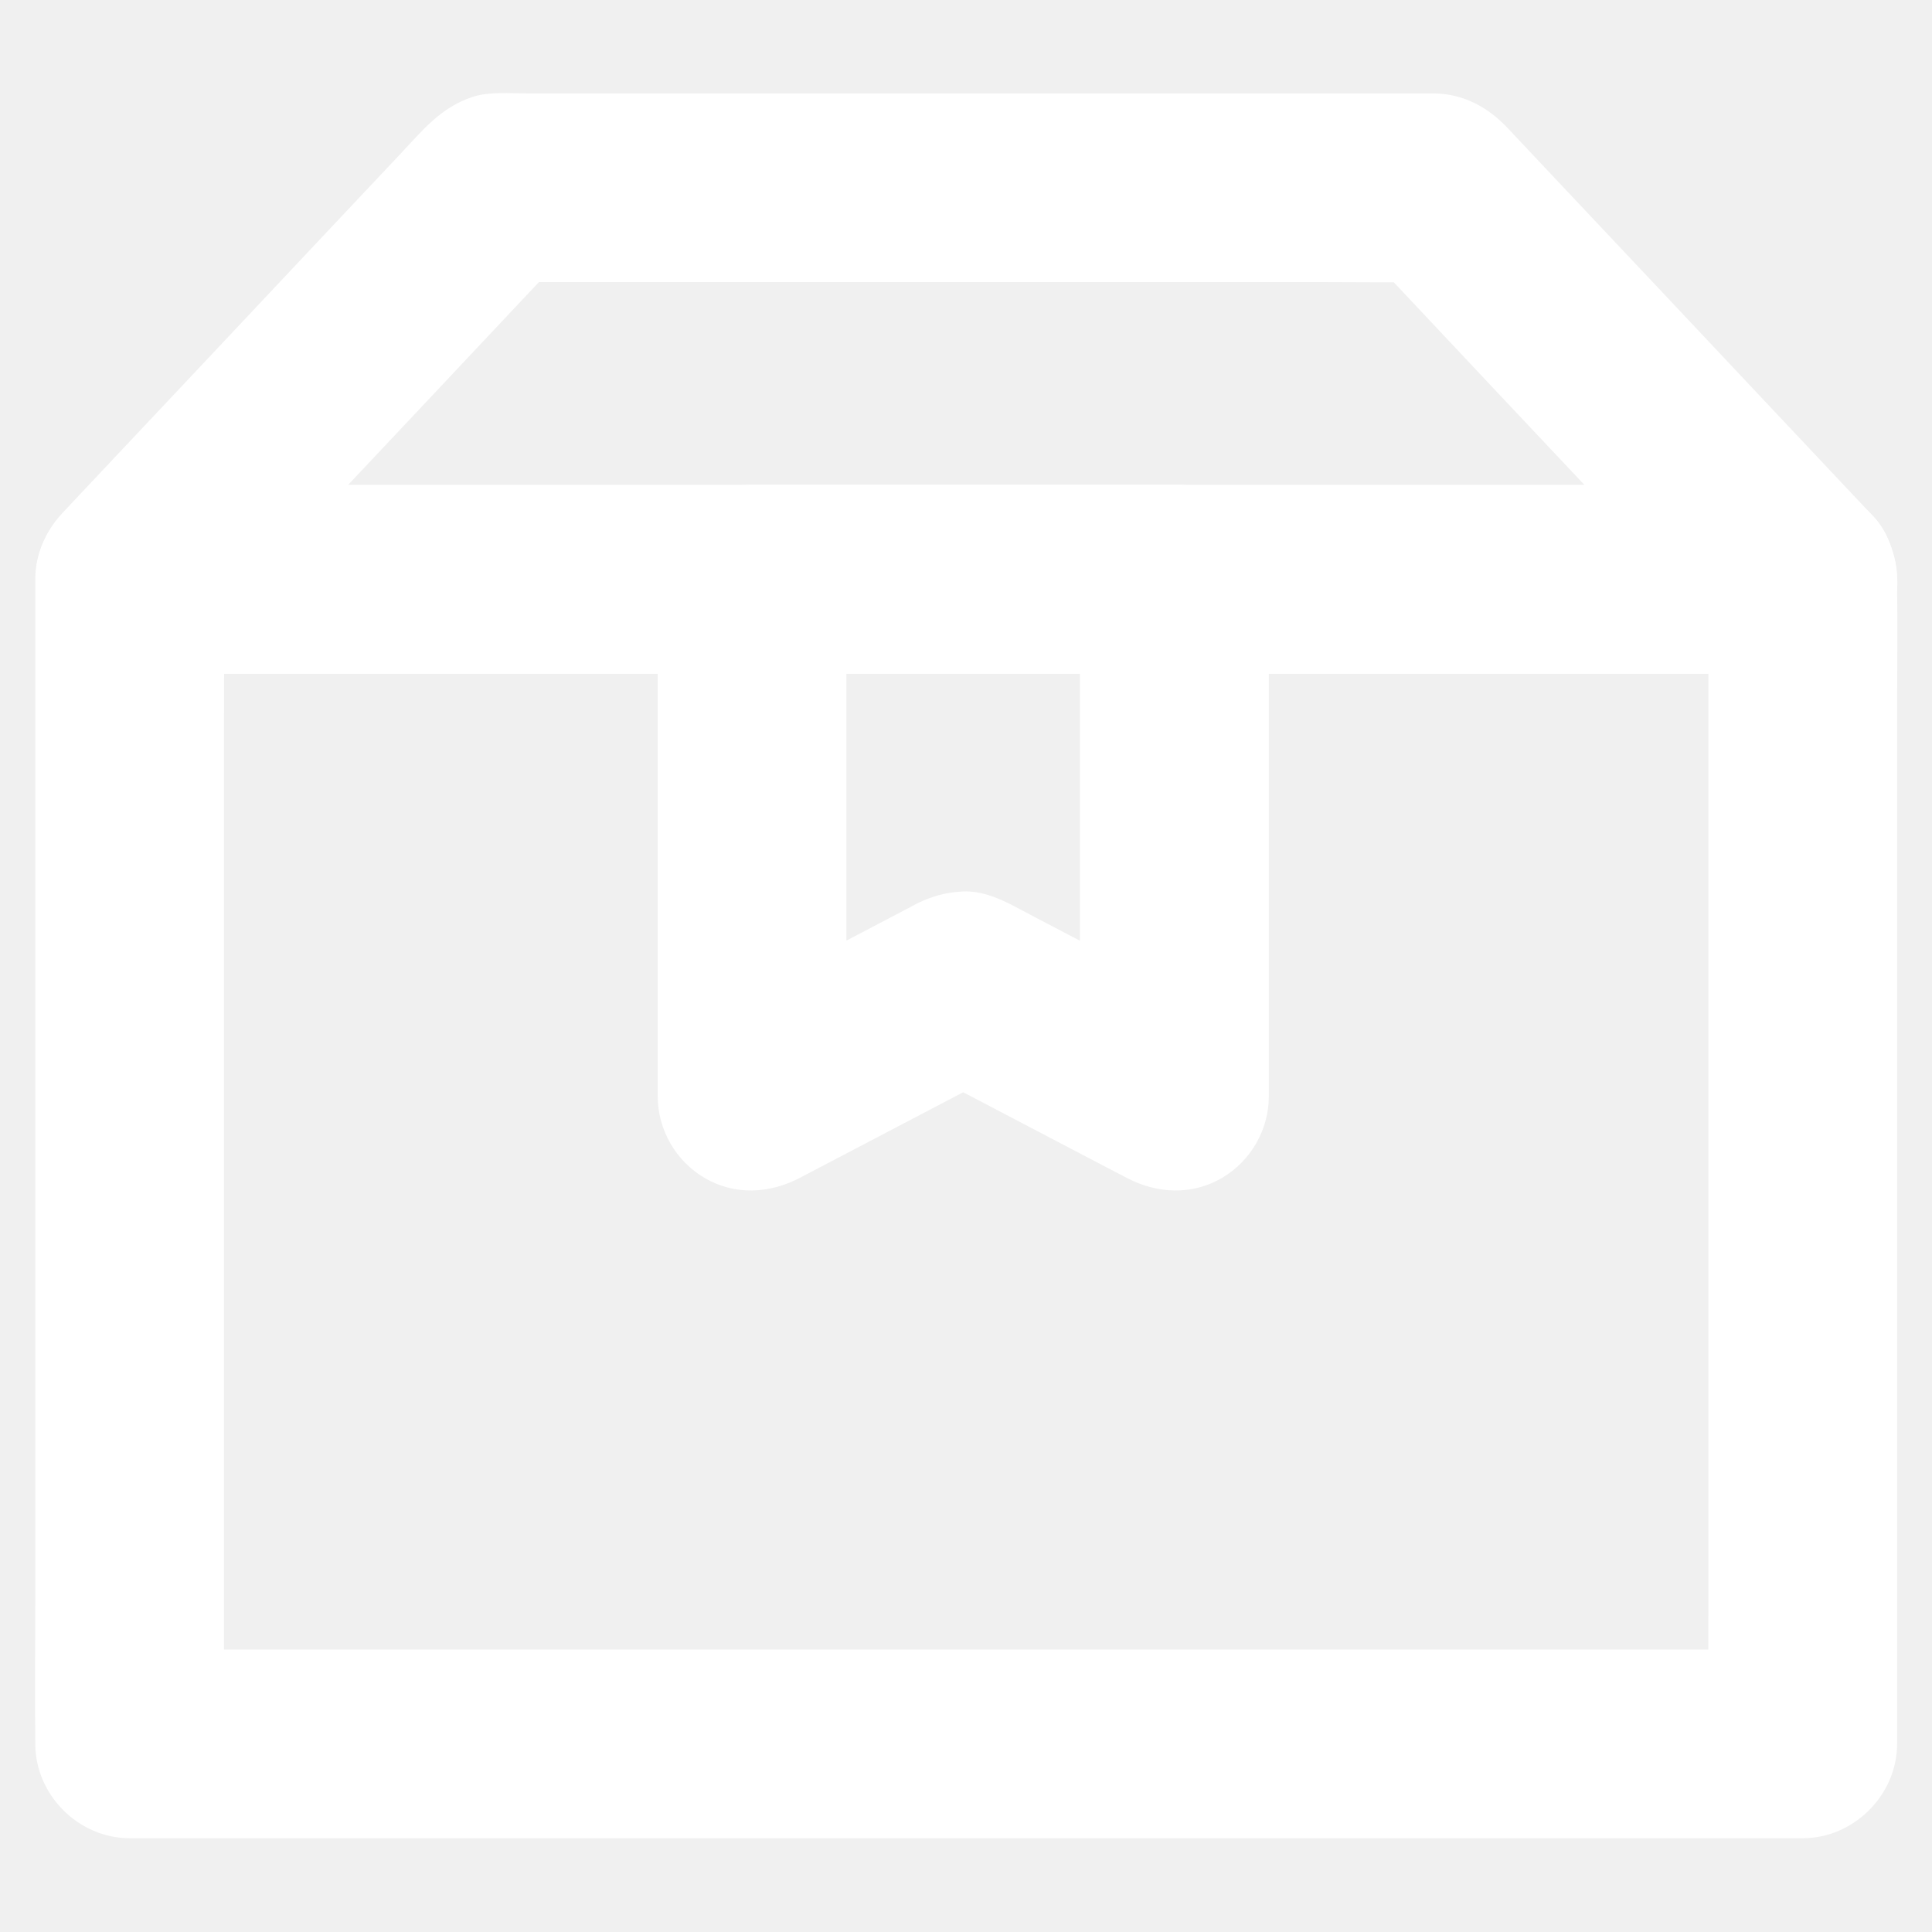
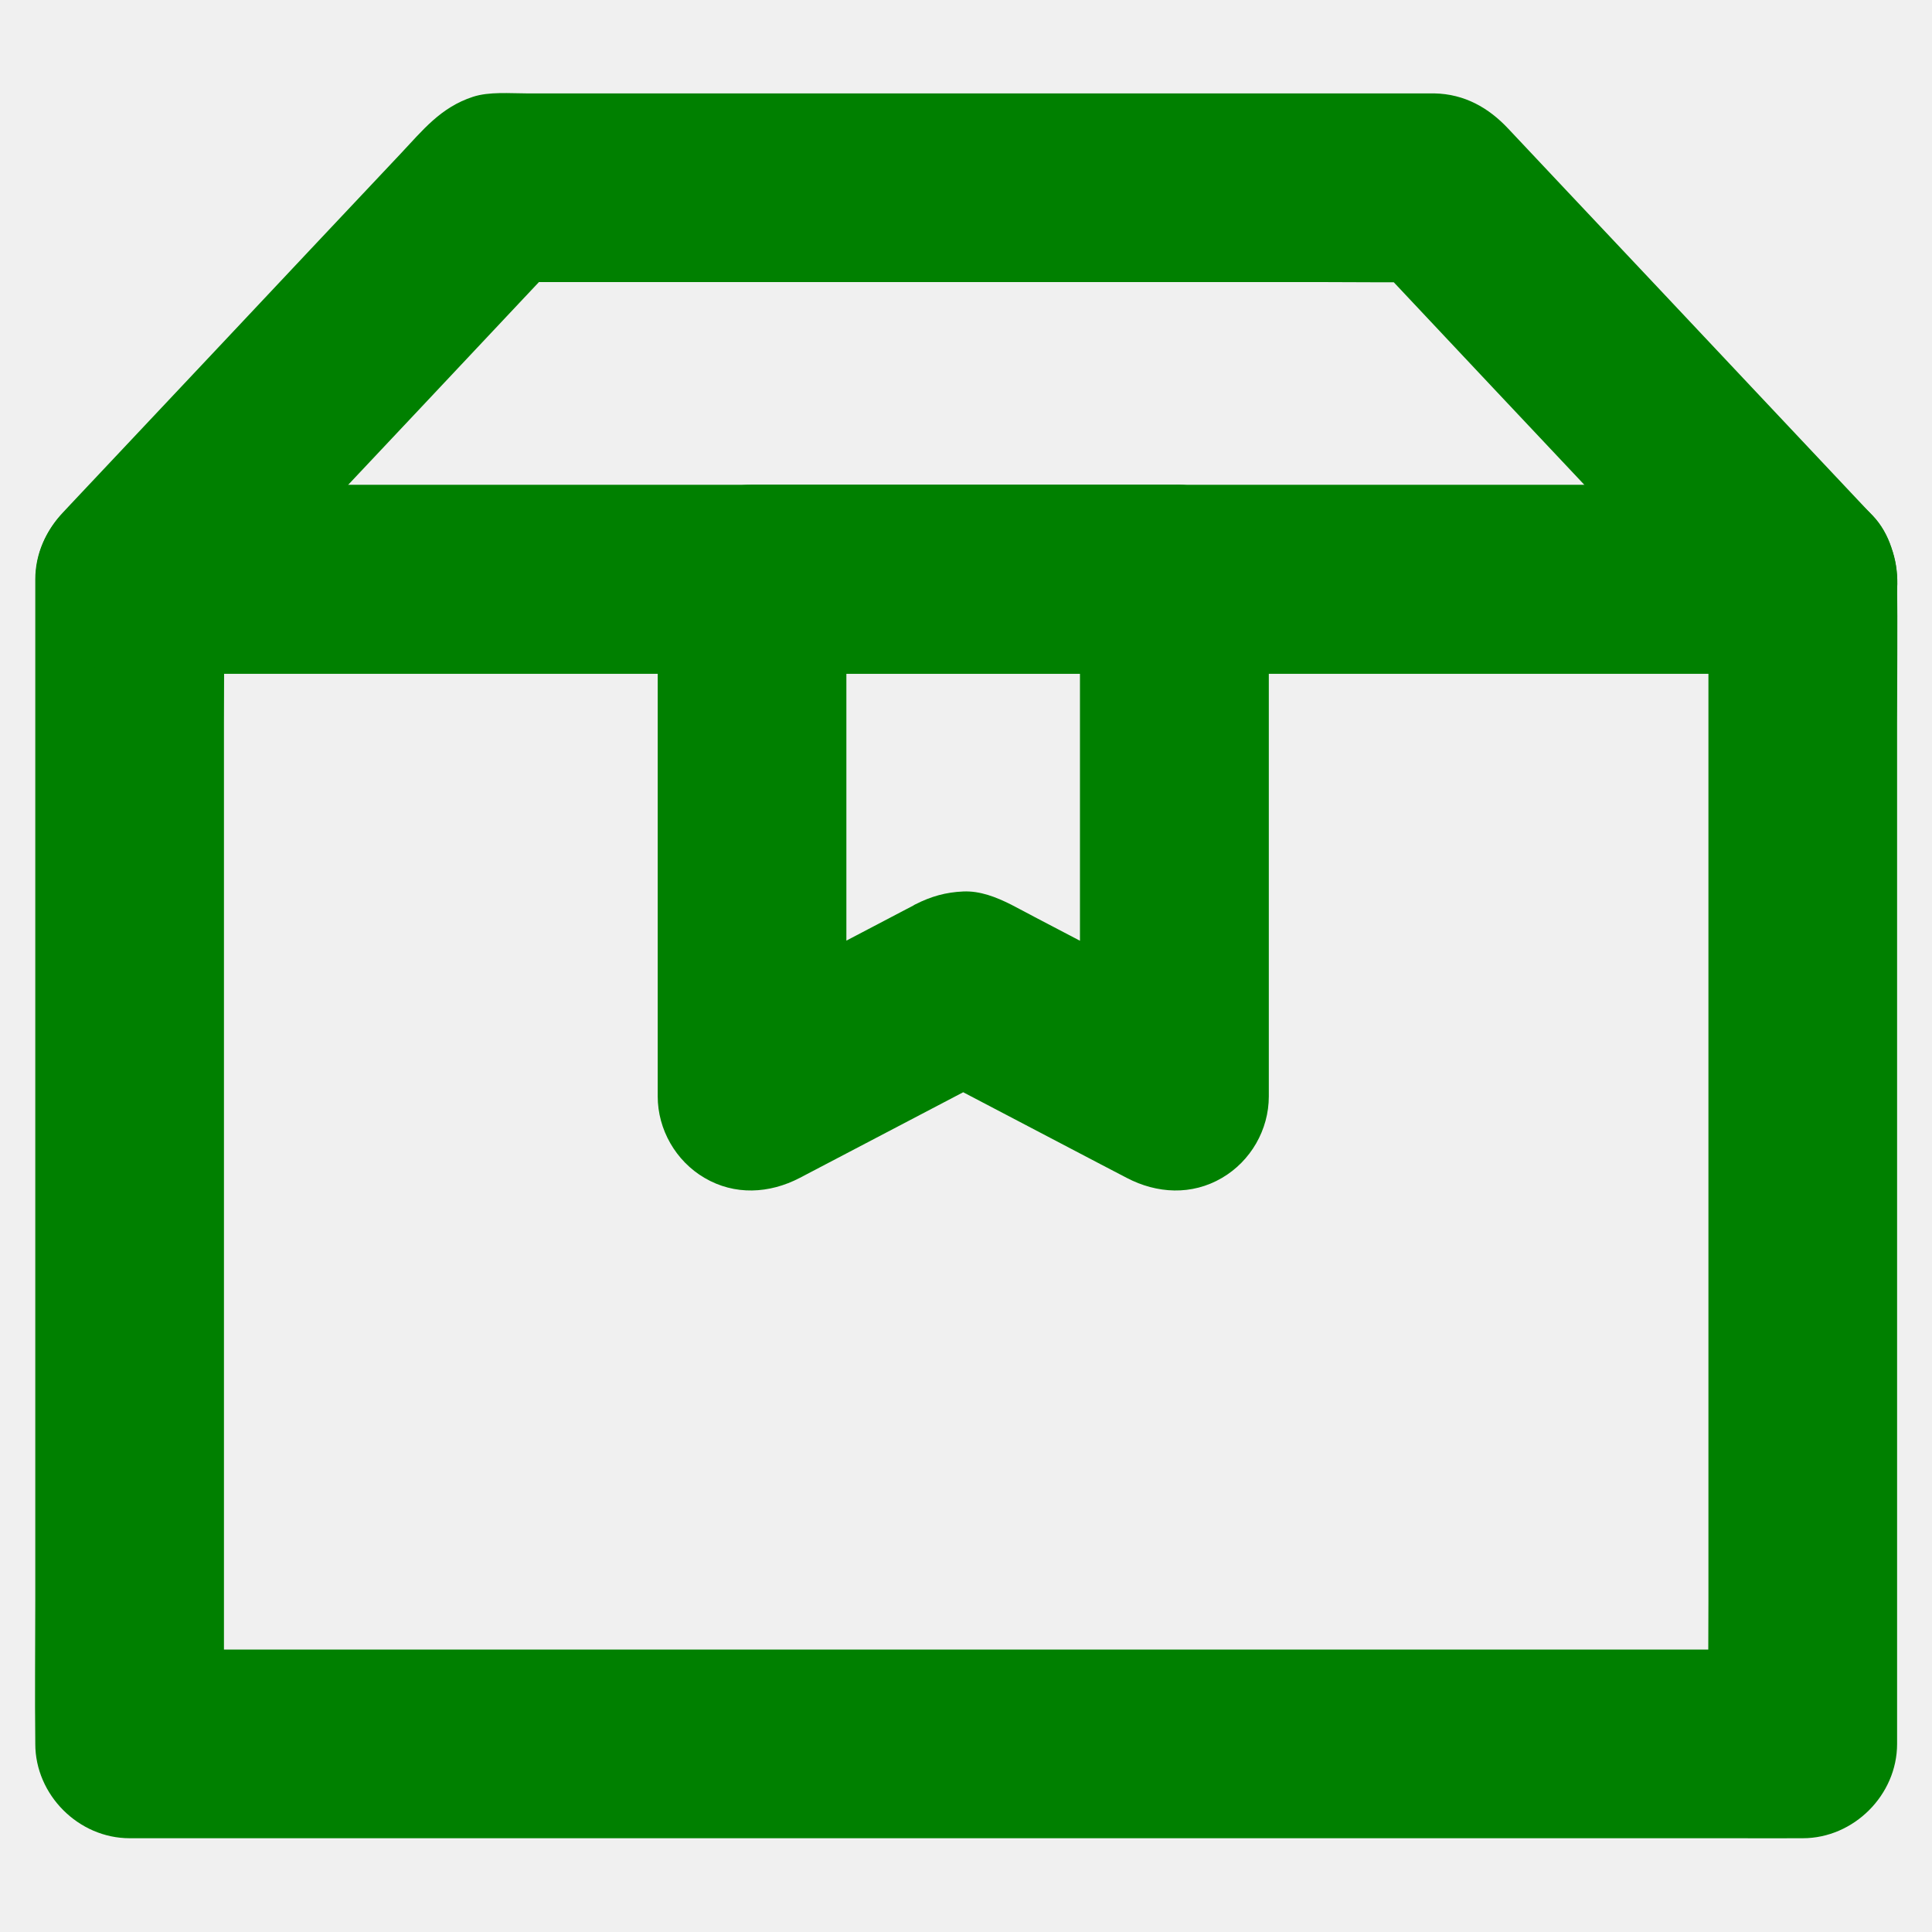
- <svg xmlns="http://www.w3.org/2000/svg" fill="#fff" viewBox="0 0 1024 1024" id="product">
+ <svg xmlns="http://www.w3.org/2000/svg" fill="green" viewBox="0 0 1024 1024" id="product">
  <path d="M905.5 307v541.5c0 24.9-.3 49.9 0 74.8v1l50-50H104.7c-11.5 0-23-.1-34.5 0h-1.5l50 50V382.8c0-24.9.3-49.9 0-74.8v-1l-50 50H919.5c11.5 0 23 .1 34.5 0h1.5c12.8 0 26.3-5.6 35.4-14.6 8.7-8.7 15.2-22.9 14.6-35.4-.6-12.9-4.8-26.3-14.6-35.4-9.8-9-21.8-14.6-35.4-14.6H104.7c-11.5 0-23-.1-34.5 0h-1.5c-27 0-50 22.9-50 50v541.5c0 24.9-.3 49.9 0 74.8v1c0 27 22.9 50 50 50H919.5c11.5 0 23 .1 34.5 0h1.5c27 0 50-22.9 50-50V382.8c0-24.9.3-49.9 0-74.8v-1c0-12.8-5.6-26.3-14.6-35.4-8.7-8.7-22.9-15.2-35.4-14.6-12.9.6-26.3 4.8-35.4 14.6-8.9 9.9-14.6 21.9-14.6 35.4z" />
  <path d="M955.5 257.1H104.7c-11.5 0-23-.1-34.5 0h-1.5c11.8 28.5 23.6 56.9 35.4 85.4l66-70.2c35.1-37.3 70.2-74.5 105.2-111.8 8-8.5 16.1-17.1 24.1-25.6-11.8 4.9-23.6 9.8-35.4 14.6h435.4c20 0 40 .3 60 0h.9c-11.8-4.9-23.6-9.8-35.4-14.6l66 70.2c35.1 37.3 70.2 74.5 105.2 111.8 8 8.5 16.1 17.1 24.1 25.6 8.6 9.2 22.9 14.6 35.4 14.6 12.3 0 26.9-5.4 35.4-14.6 8.7-9.5 15.2-22 14.6-35.4-.6-13.5-5.3-25.4-14.6-35.4-19.9-21.1-39.7-42.2-59.6-63.3-33.9-36-67.7-72-101.6-107.9-10.1-10.8-20.3-21.5-30.4-32.3-10.3-11-23.1-18.4-39.2-18.7h-481c-9 0-19.9-1-28.5 1.8-17.2 5.6-26.7 17.8-38.4 30.2-31.5 33.4-62.9 66.8-94.4 100.3-26.8 28.5-53.6 56.9-80.4 85.4-1.4 1.5-2.9 3.1-4.3 4.6-13.9 14.8-18.3 35.8-10.3 54.6 7.7 18.1 25.6 30.7 45.7 30.7H919.4c11.5 0 23 .1 34.5 0h1.5c12.8 0 26.3-5.6 35.4-14.6 8.7-8.7 15.2-22.9 14.6-35.4-.6-12.9-4.8-26.3-14.6-35.4-9.7-8.9-21.7-14.6-35.3-14.6z" />
  <path d="M572.4 307v274.2c25.1-14.4 50.2-28.8 75.2-43.2-33-17.3-66-34.6-99.1-51.9-4.2-2.2-8.4-4.5-12.7-6.7-7.8-3.9-16.3-7.3-25.3-6.9-9.2.4-17 2.6-25.3 6.8-.4.2-.8.4-1.2.7-2.2 1.2-4.5 2.3-6.7 3.5-19.2 10.1-38.4 20.1-57.6 30.2-15.4 8.1-30.8 16.2-46.3 24.2 25.1 14.4 50.2 28.8 75.2 43.2V306.9l-50 50H622.3c12.8 0 26.3-5.6 35.4-14.6 8.7-8.7 15.2-22.9 14.6-35.4-.6-12.9-4.8-26.3-14.6-35.4-9.8-9-21.8-14.6-35.4-14.6H398.6c-27 0-50 22.9-50 50v274.2c0 17.6 9.6 34.3 24.8 43.2 16 9.4 34.4 8.4 50.5 0 32.6-17.1 65.3-34.2 97.9-51.3 4.7-2.4 9.3-4.9 14-7.3h-50.5c32.6 17.1 65.3 34.2 97.9 51.3 4.7 2.4 9.3 4.9 14 7.3 16 8.4 34.5 9.4 50.5 0 15.2-8.9 24.8-25.5 24.8-43.2V306.9c0-12.8-5.6-26.3-14.6-35.4-8.7-8.7-22.9-15.2-35.4-14.6-12.9.6-26.3 4.8-35.4 14.6-9 10-14.7 22-14.7 35.5z" />
</svg>
